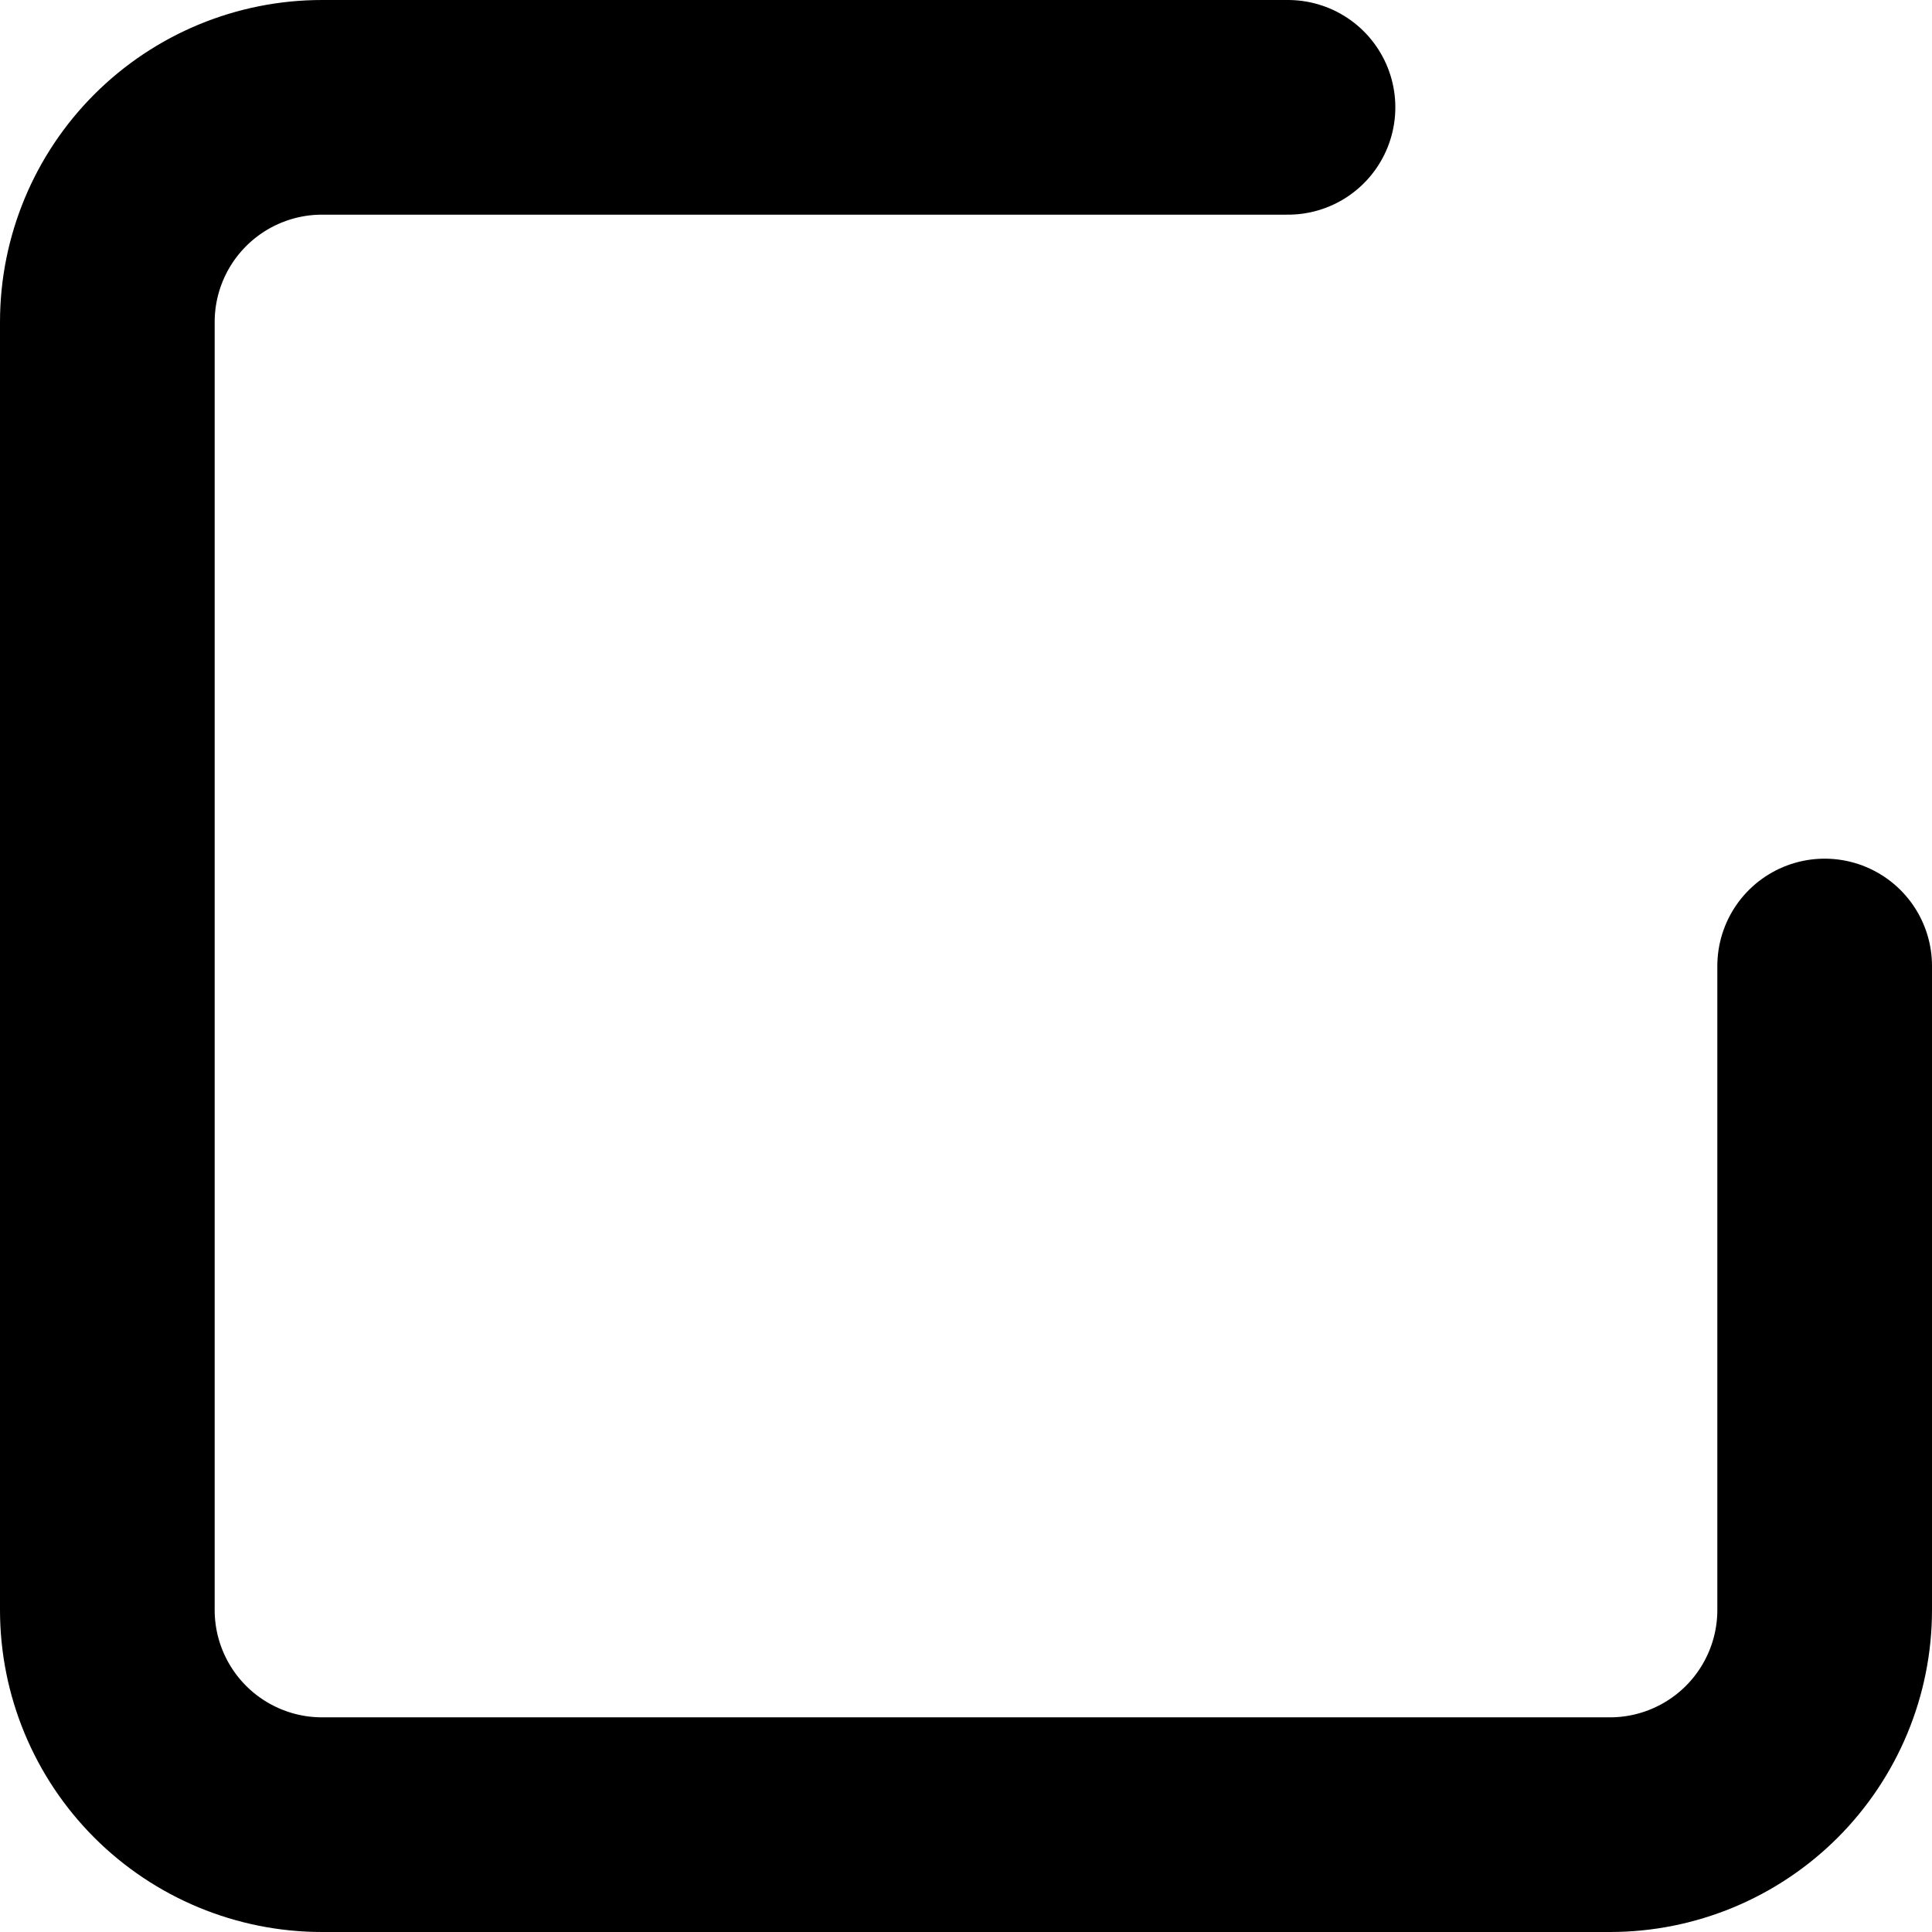
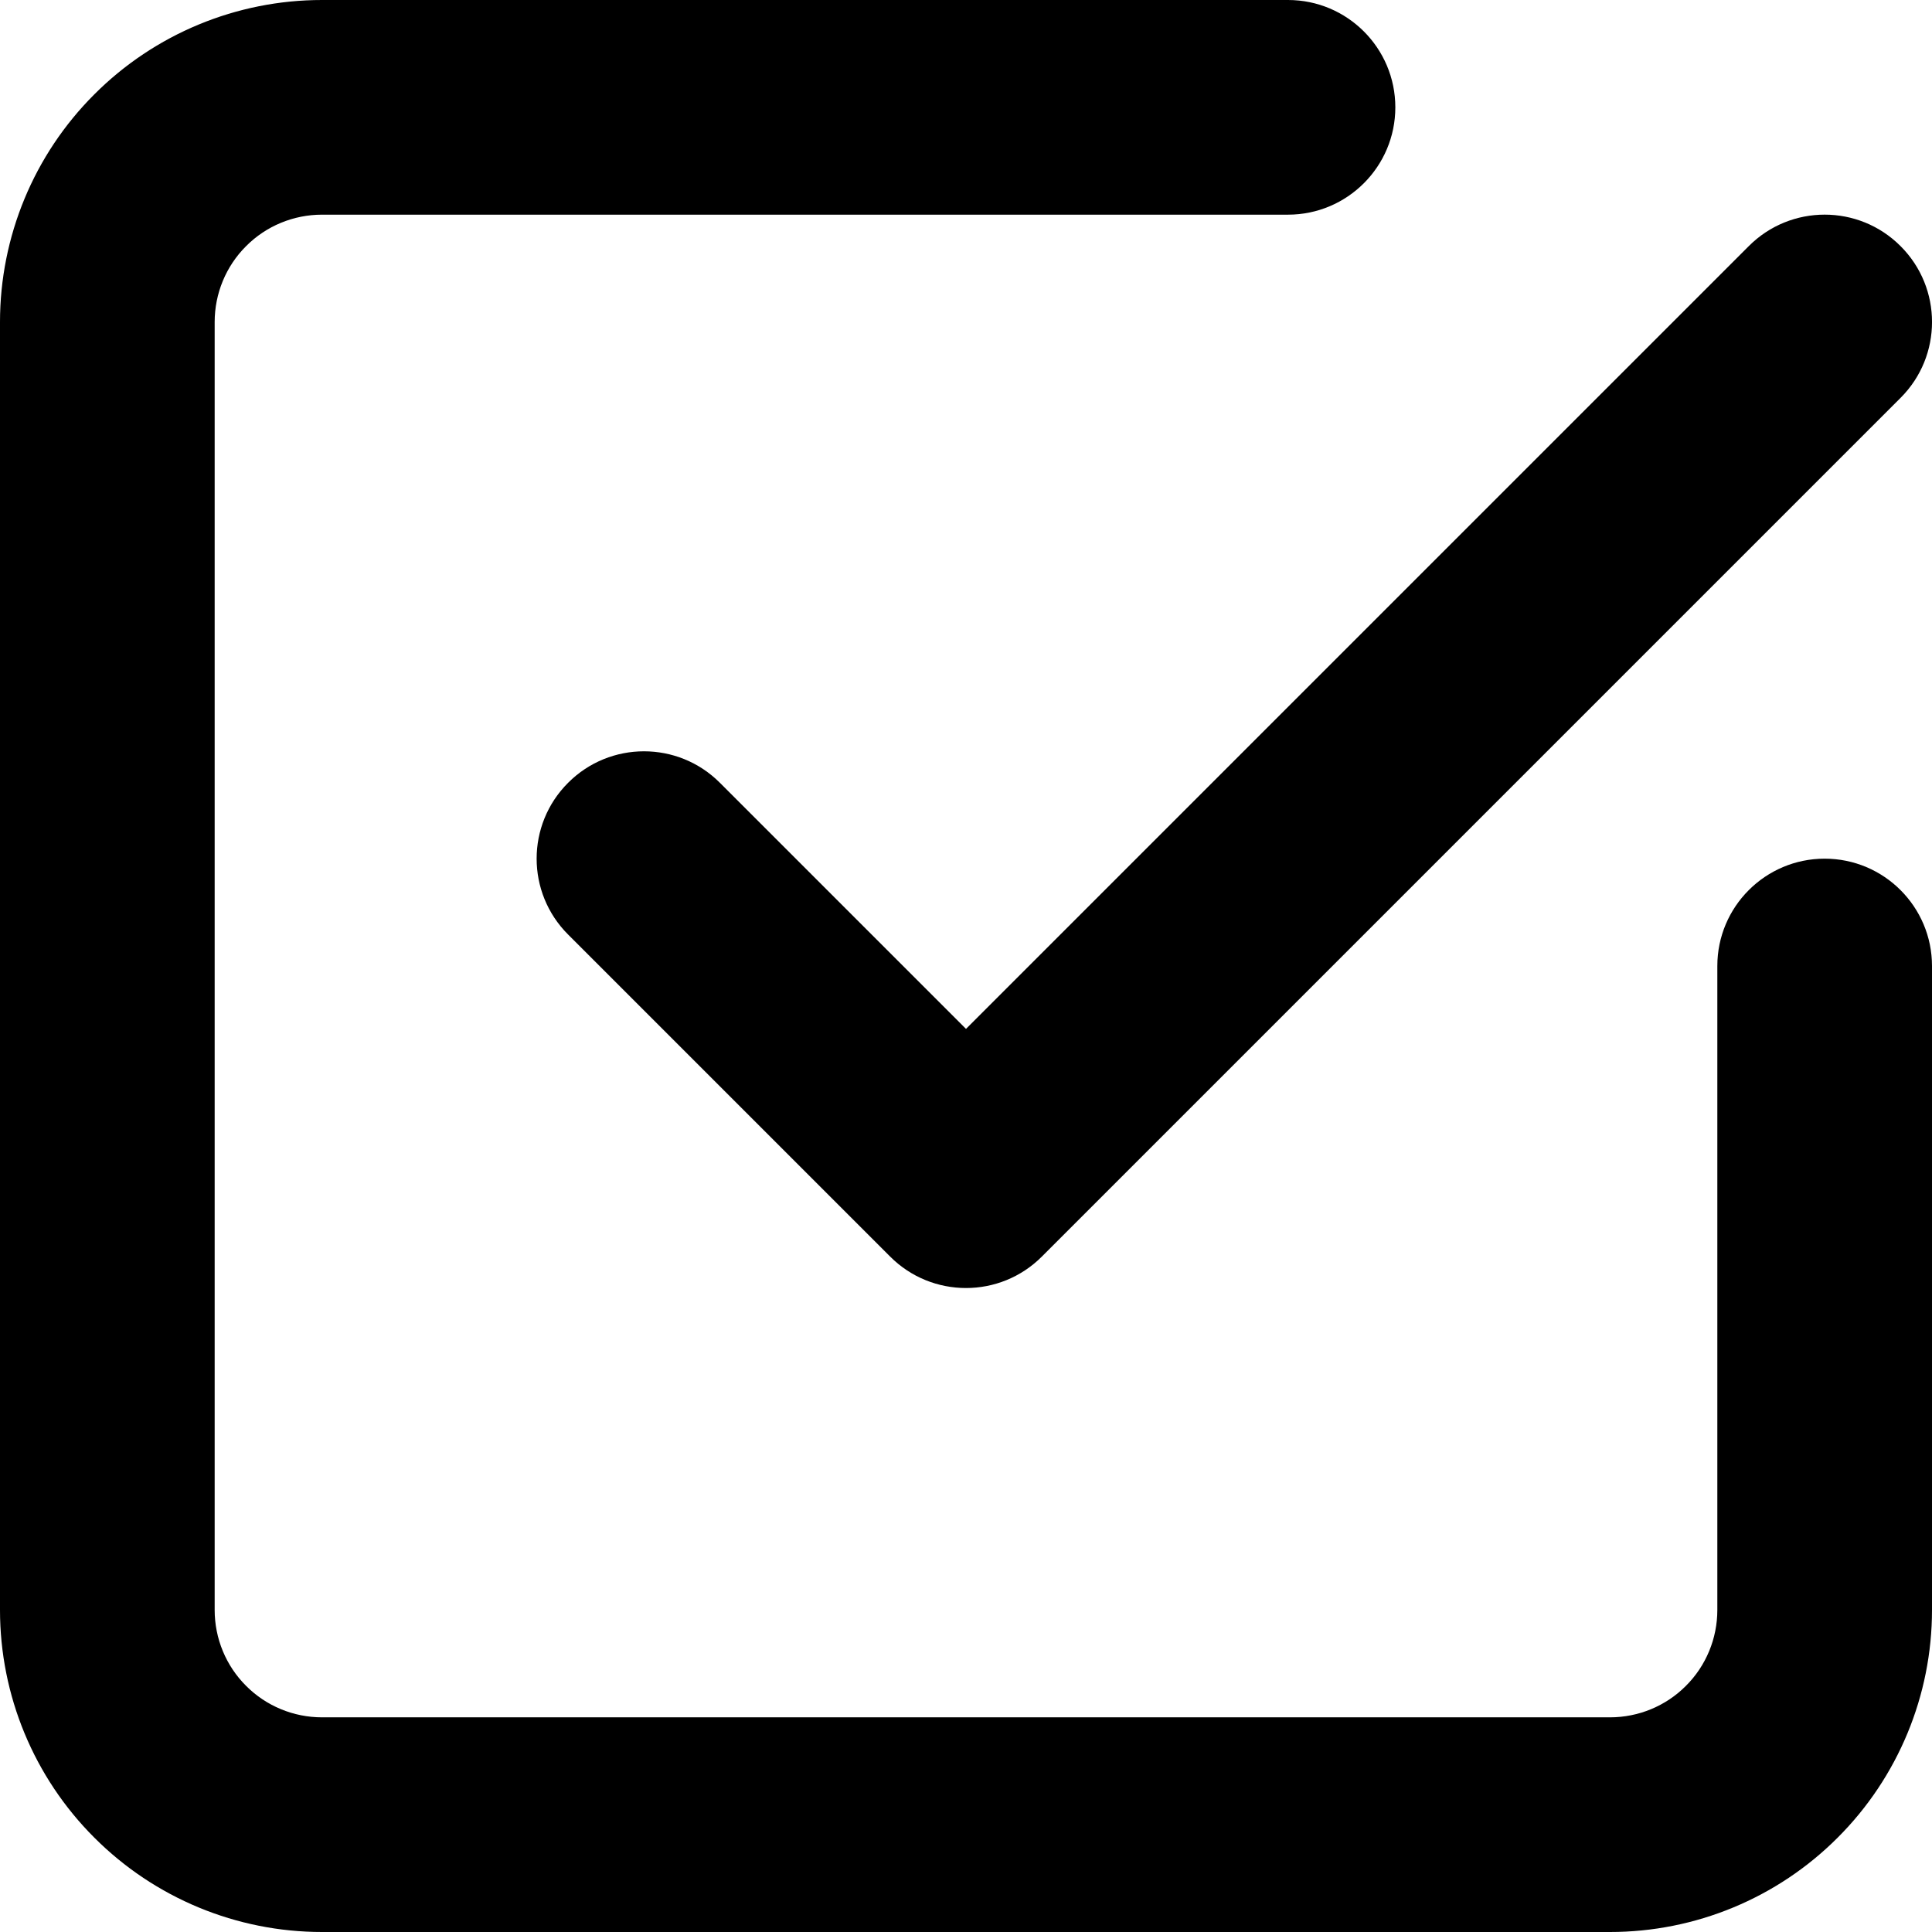
<svg xmlns="http://www.w3.org/2000/svg" width="18" height="18" viewBox="0 0 18 18" fill="none">
-   <path d="M17 9V15C17 15.53 16.789 16.039 16.414 16.414C16.039 16.789 15.53 17 15 17H3C2.47 17 1.961 16.789 1.586 16.414C1.211 16.039 1 15.53 1 15V3C1 2.47 1.211 1.961 1.586 1.586C1.961 1.211 2.47 1 3 1H12" stroke="black" stroke-width="2" stroke-linecap="round" stroke-linejoin="round" />
+   <path fill-rule="evenodd" clip-rule="evenodd" d="M2.293 2.293C2.48 2.105 2.735 2 3 2H12C12.552 2 13 1.552 13 1C13 0.448 12.552 0 12 0H3C2.204 0 1.441 0.316 0.879 0.879C0.316 1.441 0 2.204 0 3V15C0 15.796 0.316 16.559 0.879 17.121C1.441 17.684 2.204 18 3 18H15C15.796 18 16.559 17.684 17.121 17.121C17.684 16.559 18 15.796 18 15V9C18 8.448 17.552 8 17 8C16.448 8 16 8.448 16 9V15C16 15.265 15.895 15.52 15.707 15.707C15.52 15.895 15.265 16 15 16H3C2.735 16 2.48 15.895 2.293 15.707C2.105 15.52 2 15.265 2 15V3C2 2.735 2.105 2.48 2.293 2.293ZM9.707 11.707L17.707 3.707C18.098 3.317 18.098 2.683 17.707 2.293C17.317 1.902 16.683 1.902 16.293 2.293L9 9.586L6.707 7.293C6.317 6.902 5.683 6.902 5.293 7.293C4.902 7.683 4.902 8.317 5.293 8.707L8.293 11.707C8.683 12.098 9.317 12.098 9.707 11.707Z" fill="black" />
</svg>
